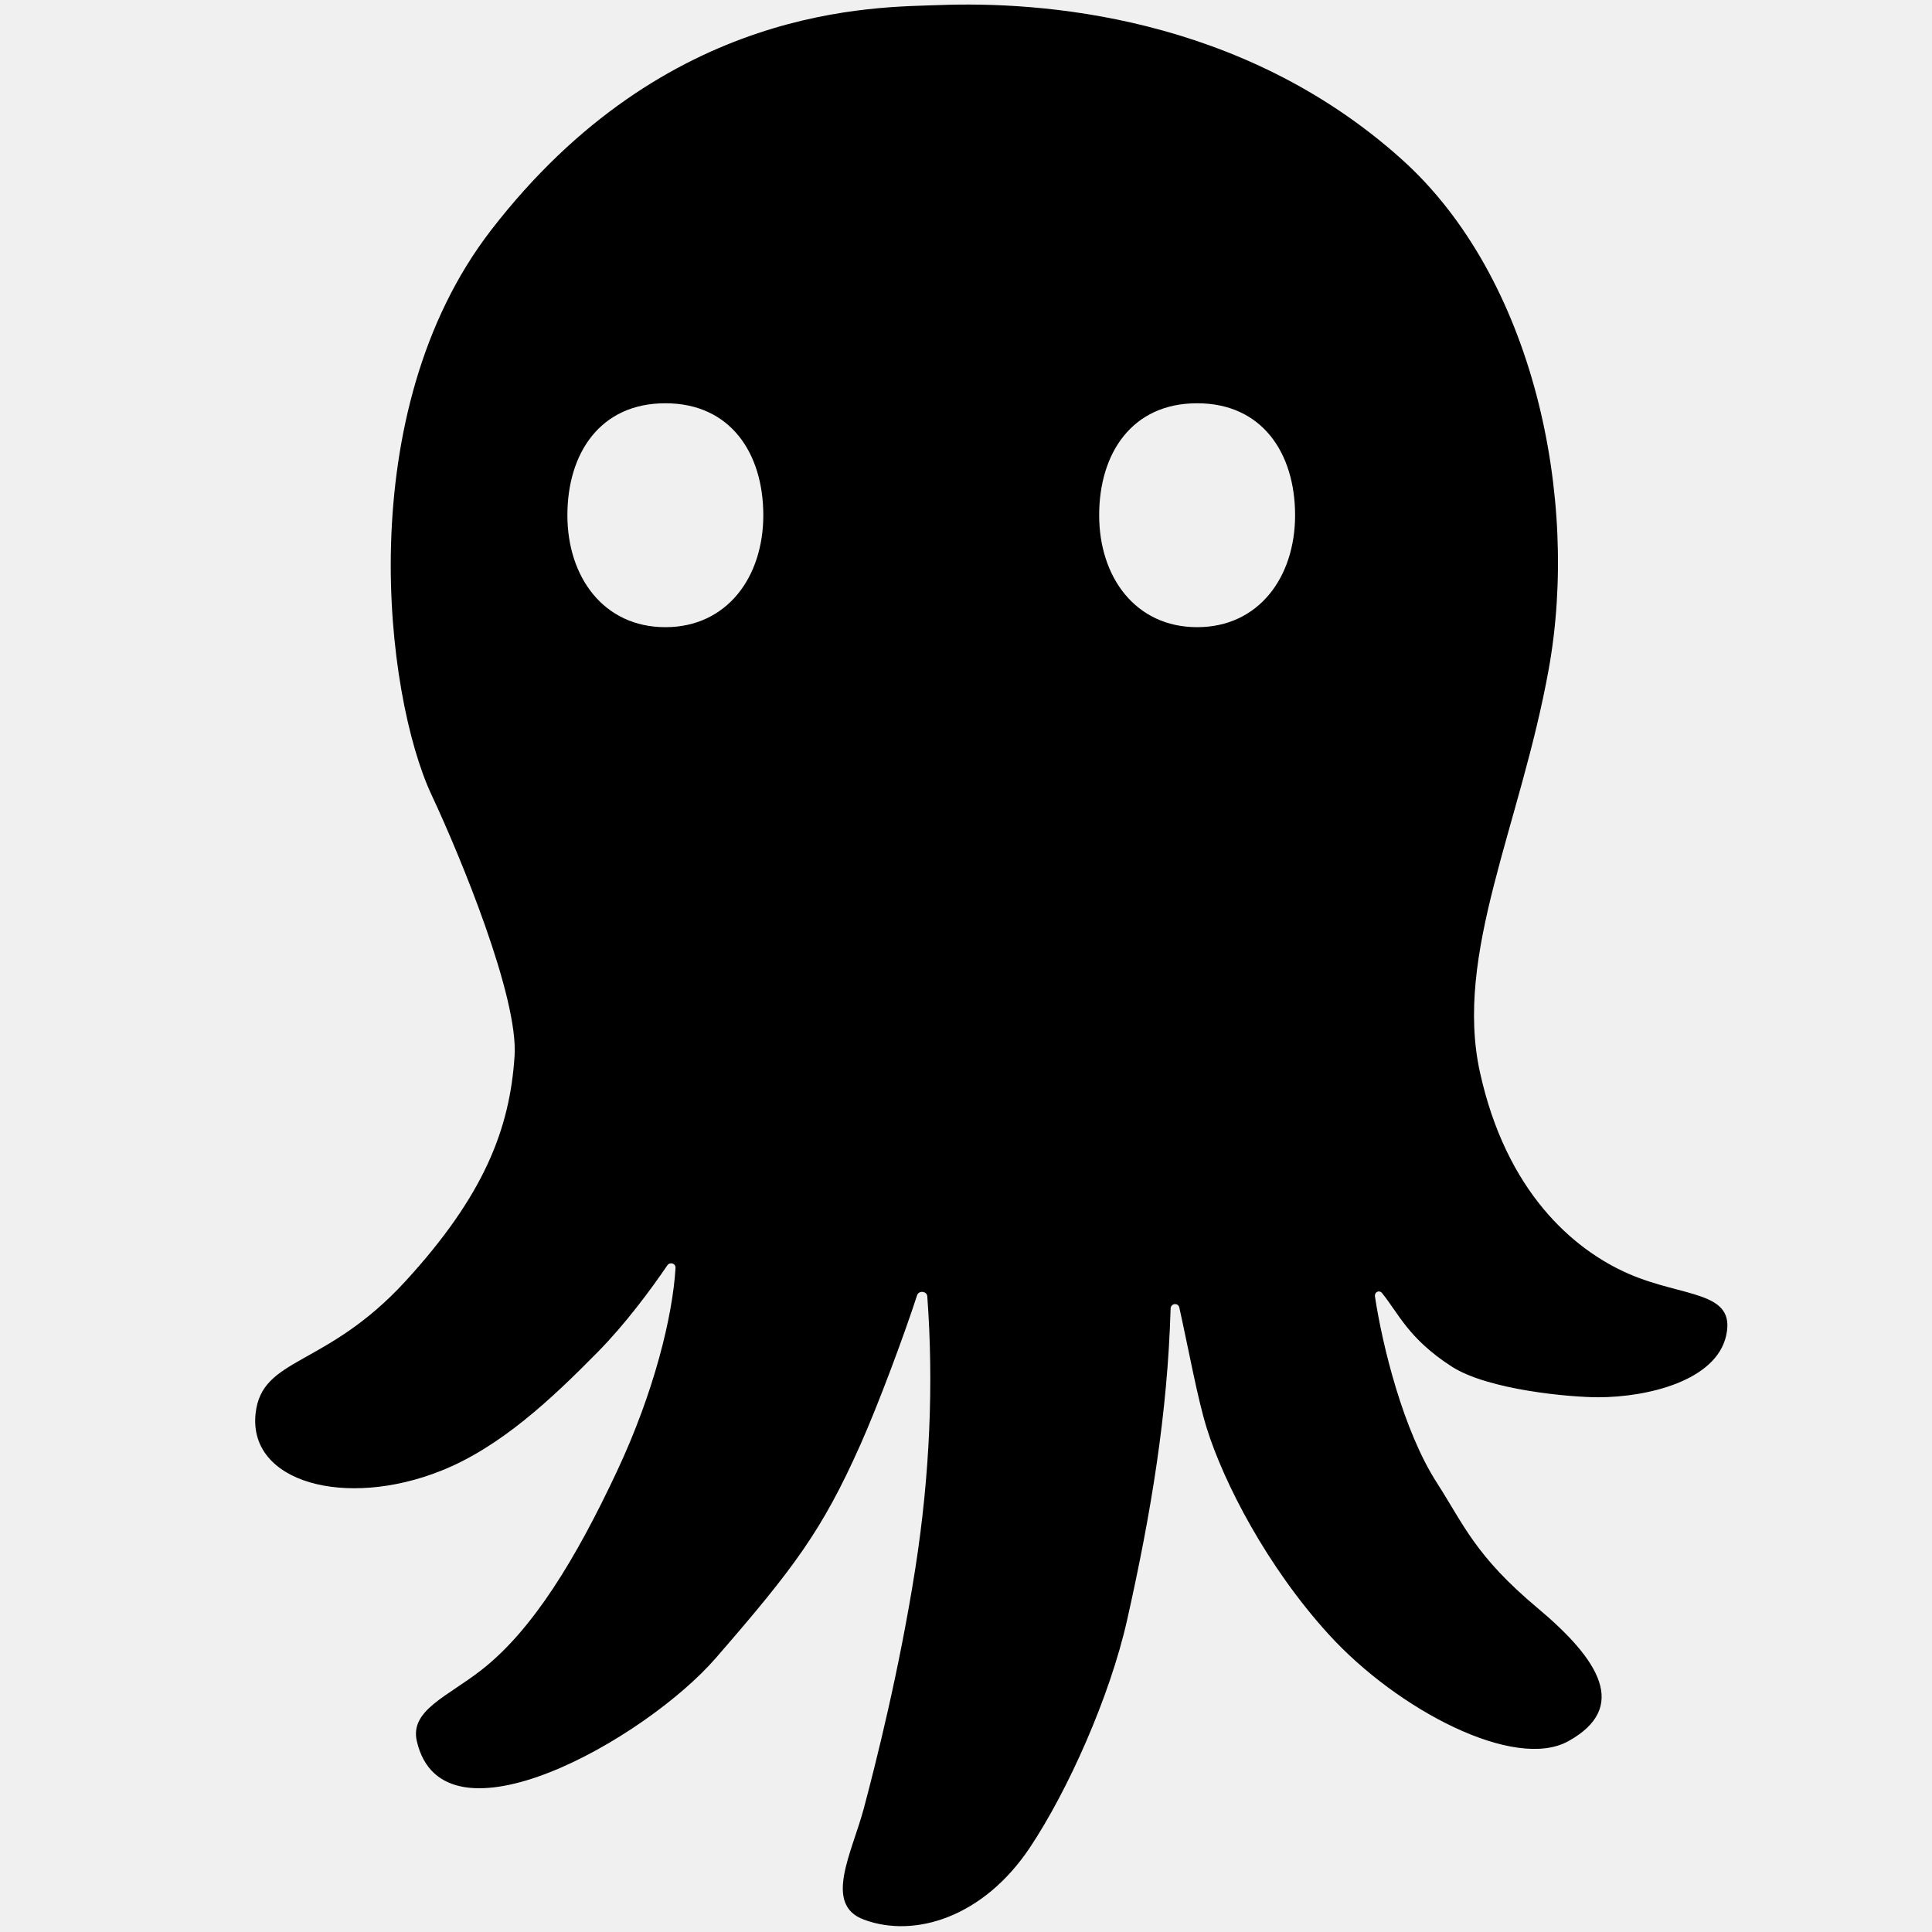
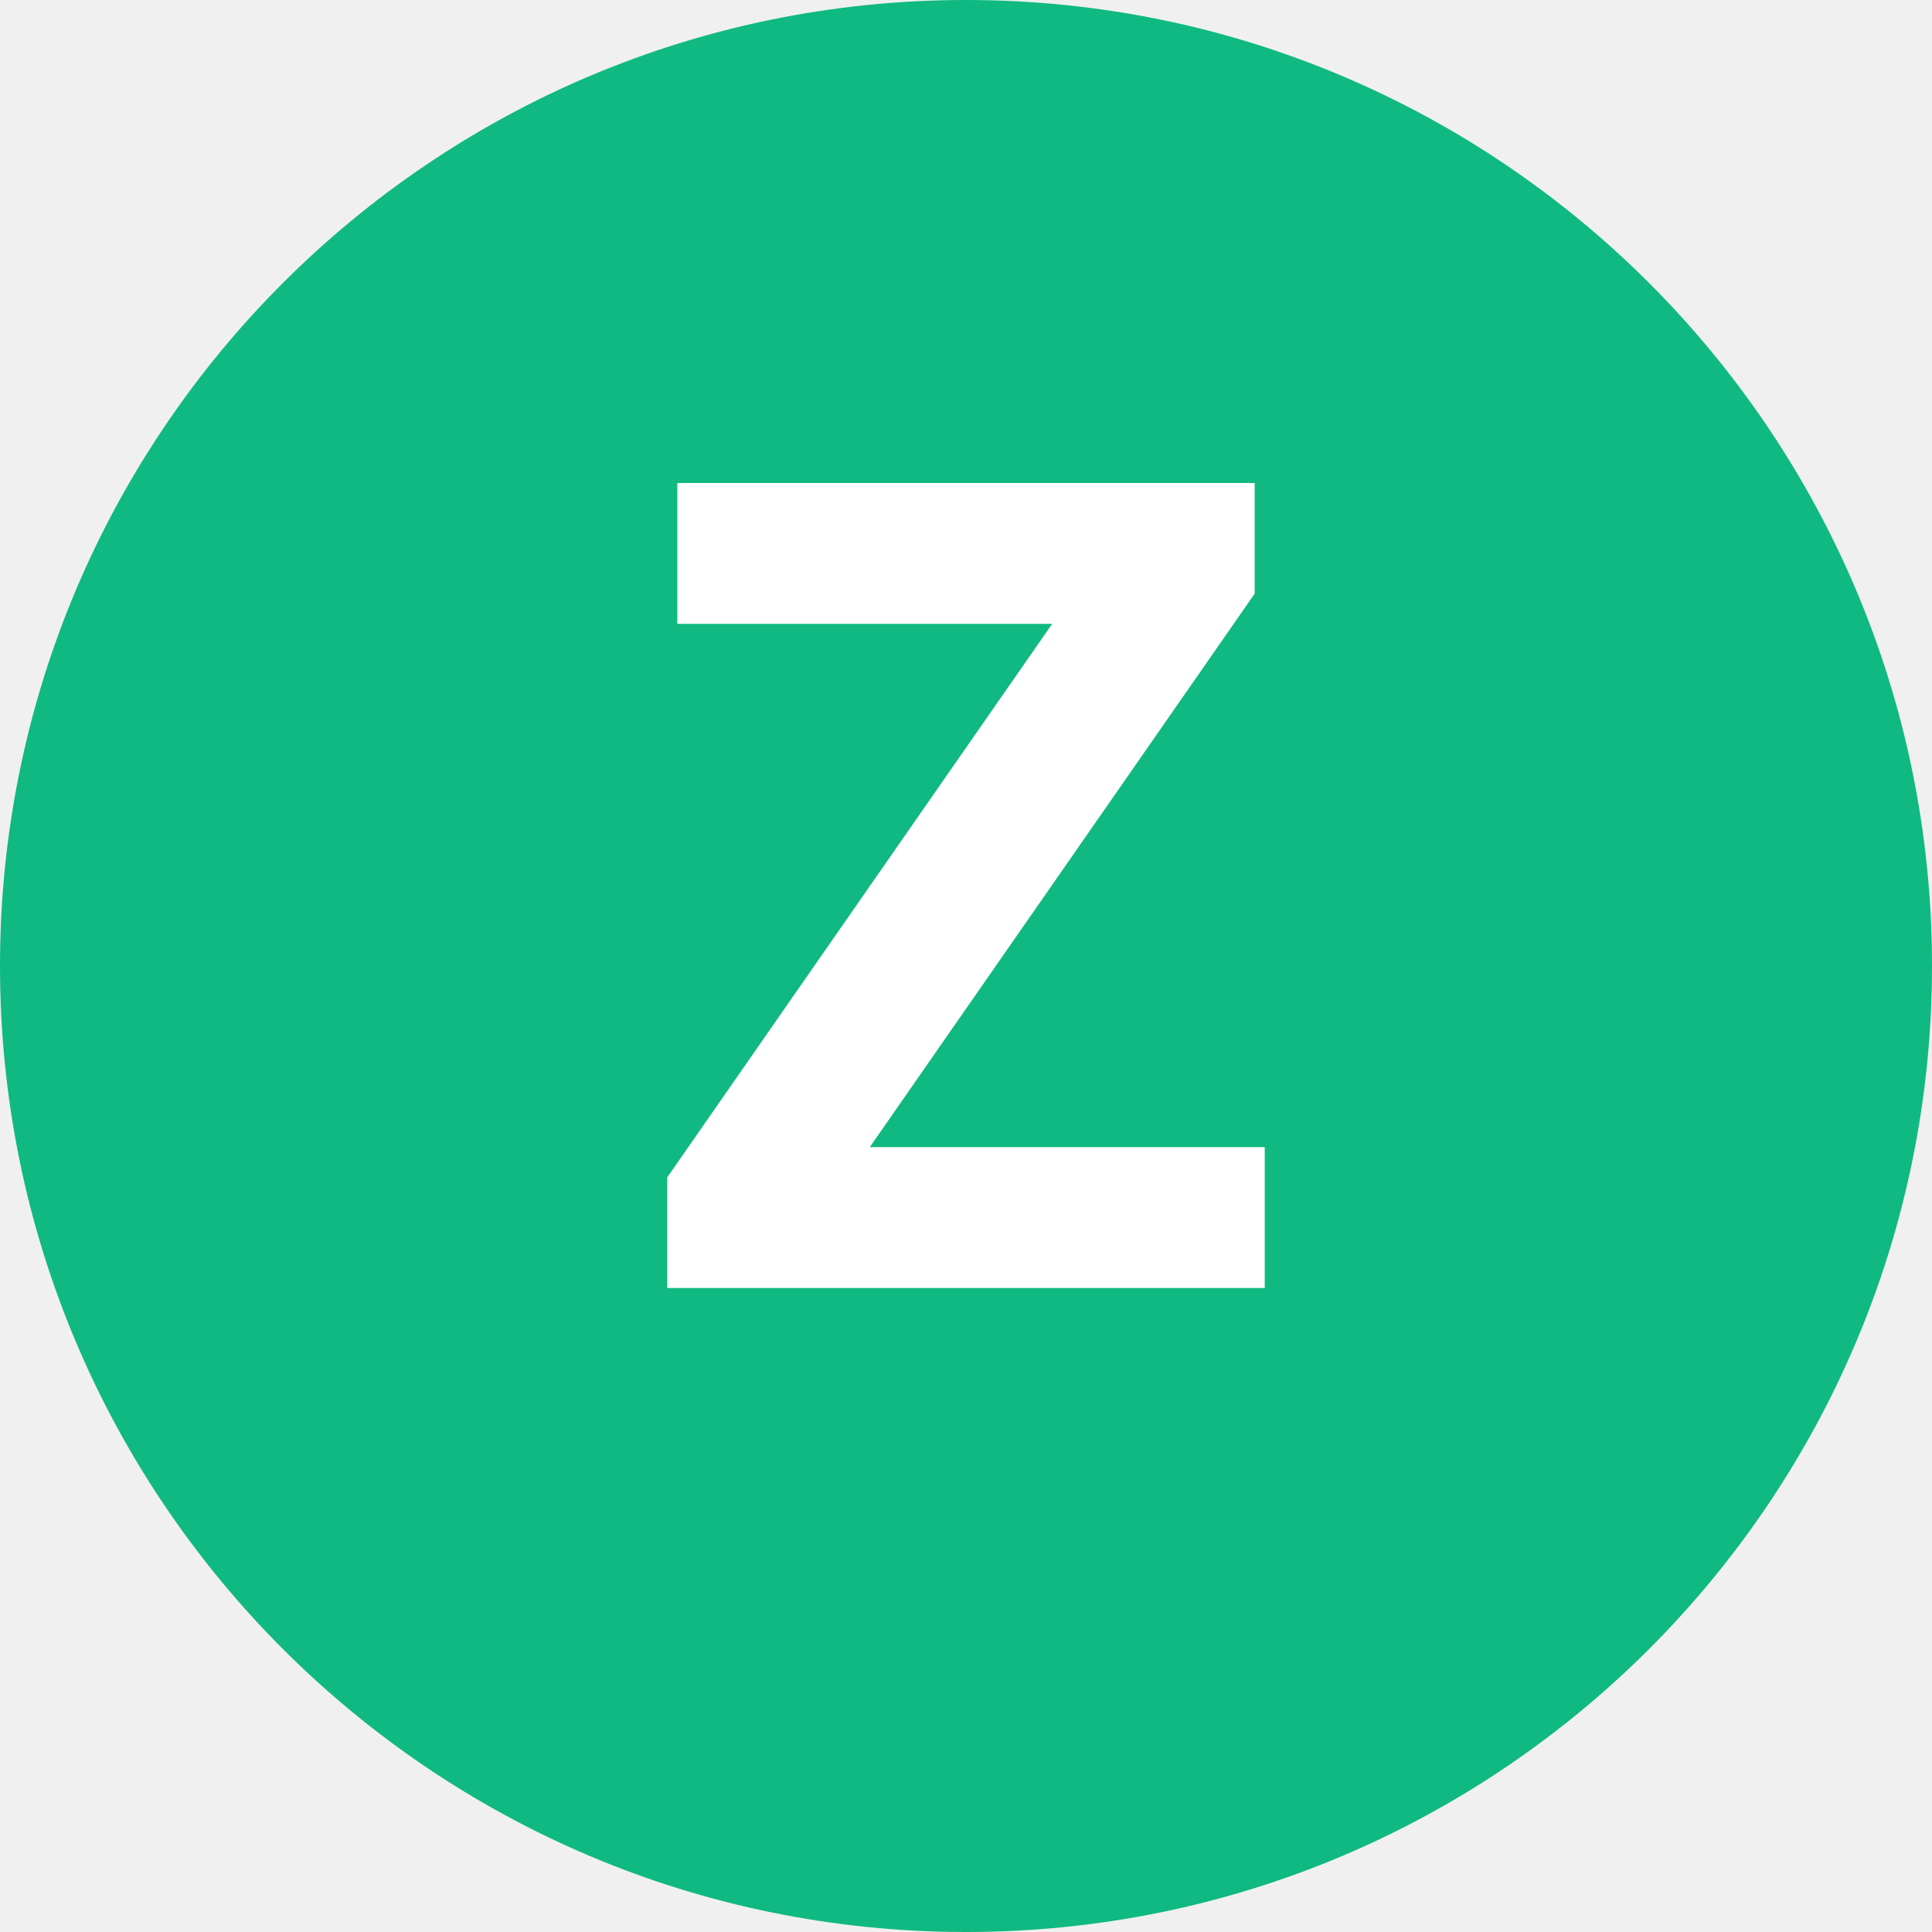
- <svg xmlns="http://www.w3.org/2000/svg" width="160" height="160" fill="none">
-   <path stroke="null" fill="#000" d="M77.776.421c8.25-.317 24.947.775 38.304 12.768 10.957 9.839 14.733 28.078 12.18 42.221-2.341 12.965-7.858 23.572-5.696 33.394 2.16 9.821 7.658 14.663 12.334 16.696 4.519 1.965 8.886 1.375 8.055 5.108-.832 3.732-6.482 5.107-10.608 5.107-2.262 0-9.103-.59-12.139-2.554-3.587-2.322-4.386-4.402-5.752-6.074-.231-.284-.64-.087-.586.276.622 4.113 2.338 11.094 5.12 15.423 2.252 3.503 3.183 6.058 8.341 10.38 5.16 4.32 7.57 8.249 2.553 11.031-4.456 2.471-14.142-2.585-19.839-8.839-5.127-5.629-8.697-12.572-10.108-17.09-.755-2.415-1.511-6.57-2.266-9.969-.1-.446-.711-.374-.725.084-.25 8.649-1.61 16.909-3.598 25.764-1.43 6.375-4.91 14.143-8.053 18.857-3.833 5.749-9.522 7.543-13.75 5.971-3.382-1.257-.983-5.531 0-9.232.982-3.7 2.947-11.439 4.27-19.918 1.197-7.674 1.514-15.271.981-22.47-.033-.439-.708-.506-.844-.087-1.102 3.376-3.18 8.972-4.696 12.376-3.162 7.099-5.501 10.214-11.983 17.677-5.83 6.714-22.597 16.207-24.75 6.876-.59-2.553 2.498-3.671 5.345-5.893 4.28-3.339 7.857-9.264 11.248-16.5 3.045-6.497 4.592-12.782 4.83-16.794.022-.387-.464-.533-.682-.213-1.41 2.067-3.485 4.865-5.771 7.185-3.819 3.877-8.054 7.867-12.966 9.822-7.897 3.143-15.95.982-15.361-4.714.492-4.758 5.804-3.773 12.416-10.987 6.482-7.072 8.643-12.573 9.035-18.662.314-4.872-4.451-16.434-6.874-21.607-3.863-8.25-6.718-31.665 4.91-46.75C55.188.226 72.67.617 77.777.42zM55.101 33.397c-5.408 0-8.112 4.151-8.112 9.272 0 5.12 3.004 9.271 8.112 9.271 5.108 0 8.113-4.15 8.113-9.271 0-5.12-2.705-9.272-8.113-9.272zm44.04 0c-5.408 0-8.112 4.151-8.113 9.272 0 5.12 3.005 9.271 8.113 9.271s8.113-4.15 8.113-9.271c0-5.12-2.705-9.272-8.113-9.272z" clip-rule="evenodd" fill-rule="evenodd" />
+ <svg xmlns="http://www.w3.org/2000/svg" viewBox="0 0 24 24">
+   <circle cx="12" cy="12" r="12" fill="#10B981" />
+   <text x="12" y="16" text-anchor="middle" fill="white" font-size="14" font-weight="bold" font-family="system-ui">Z</text>
</svg>
